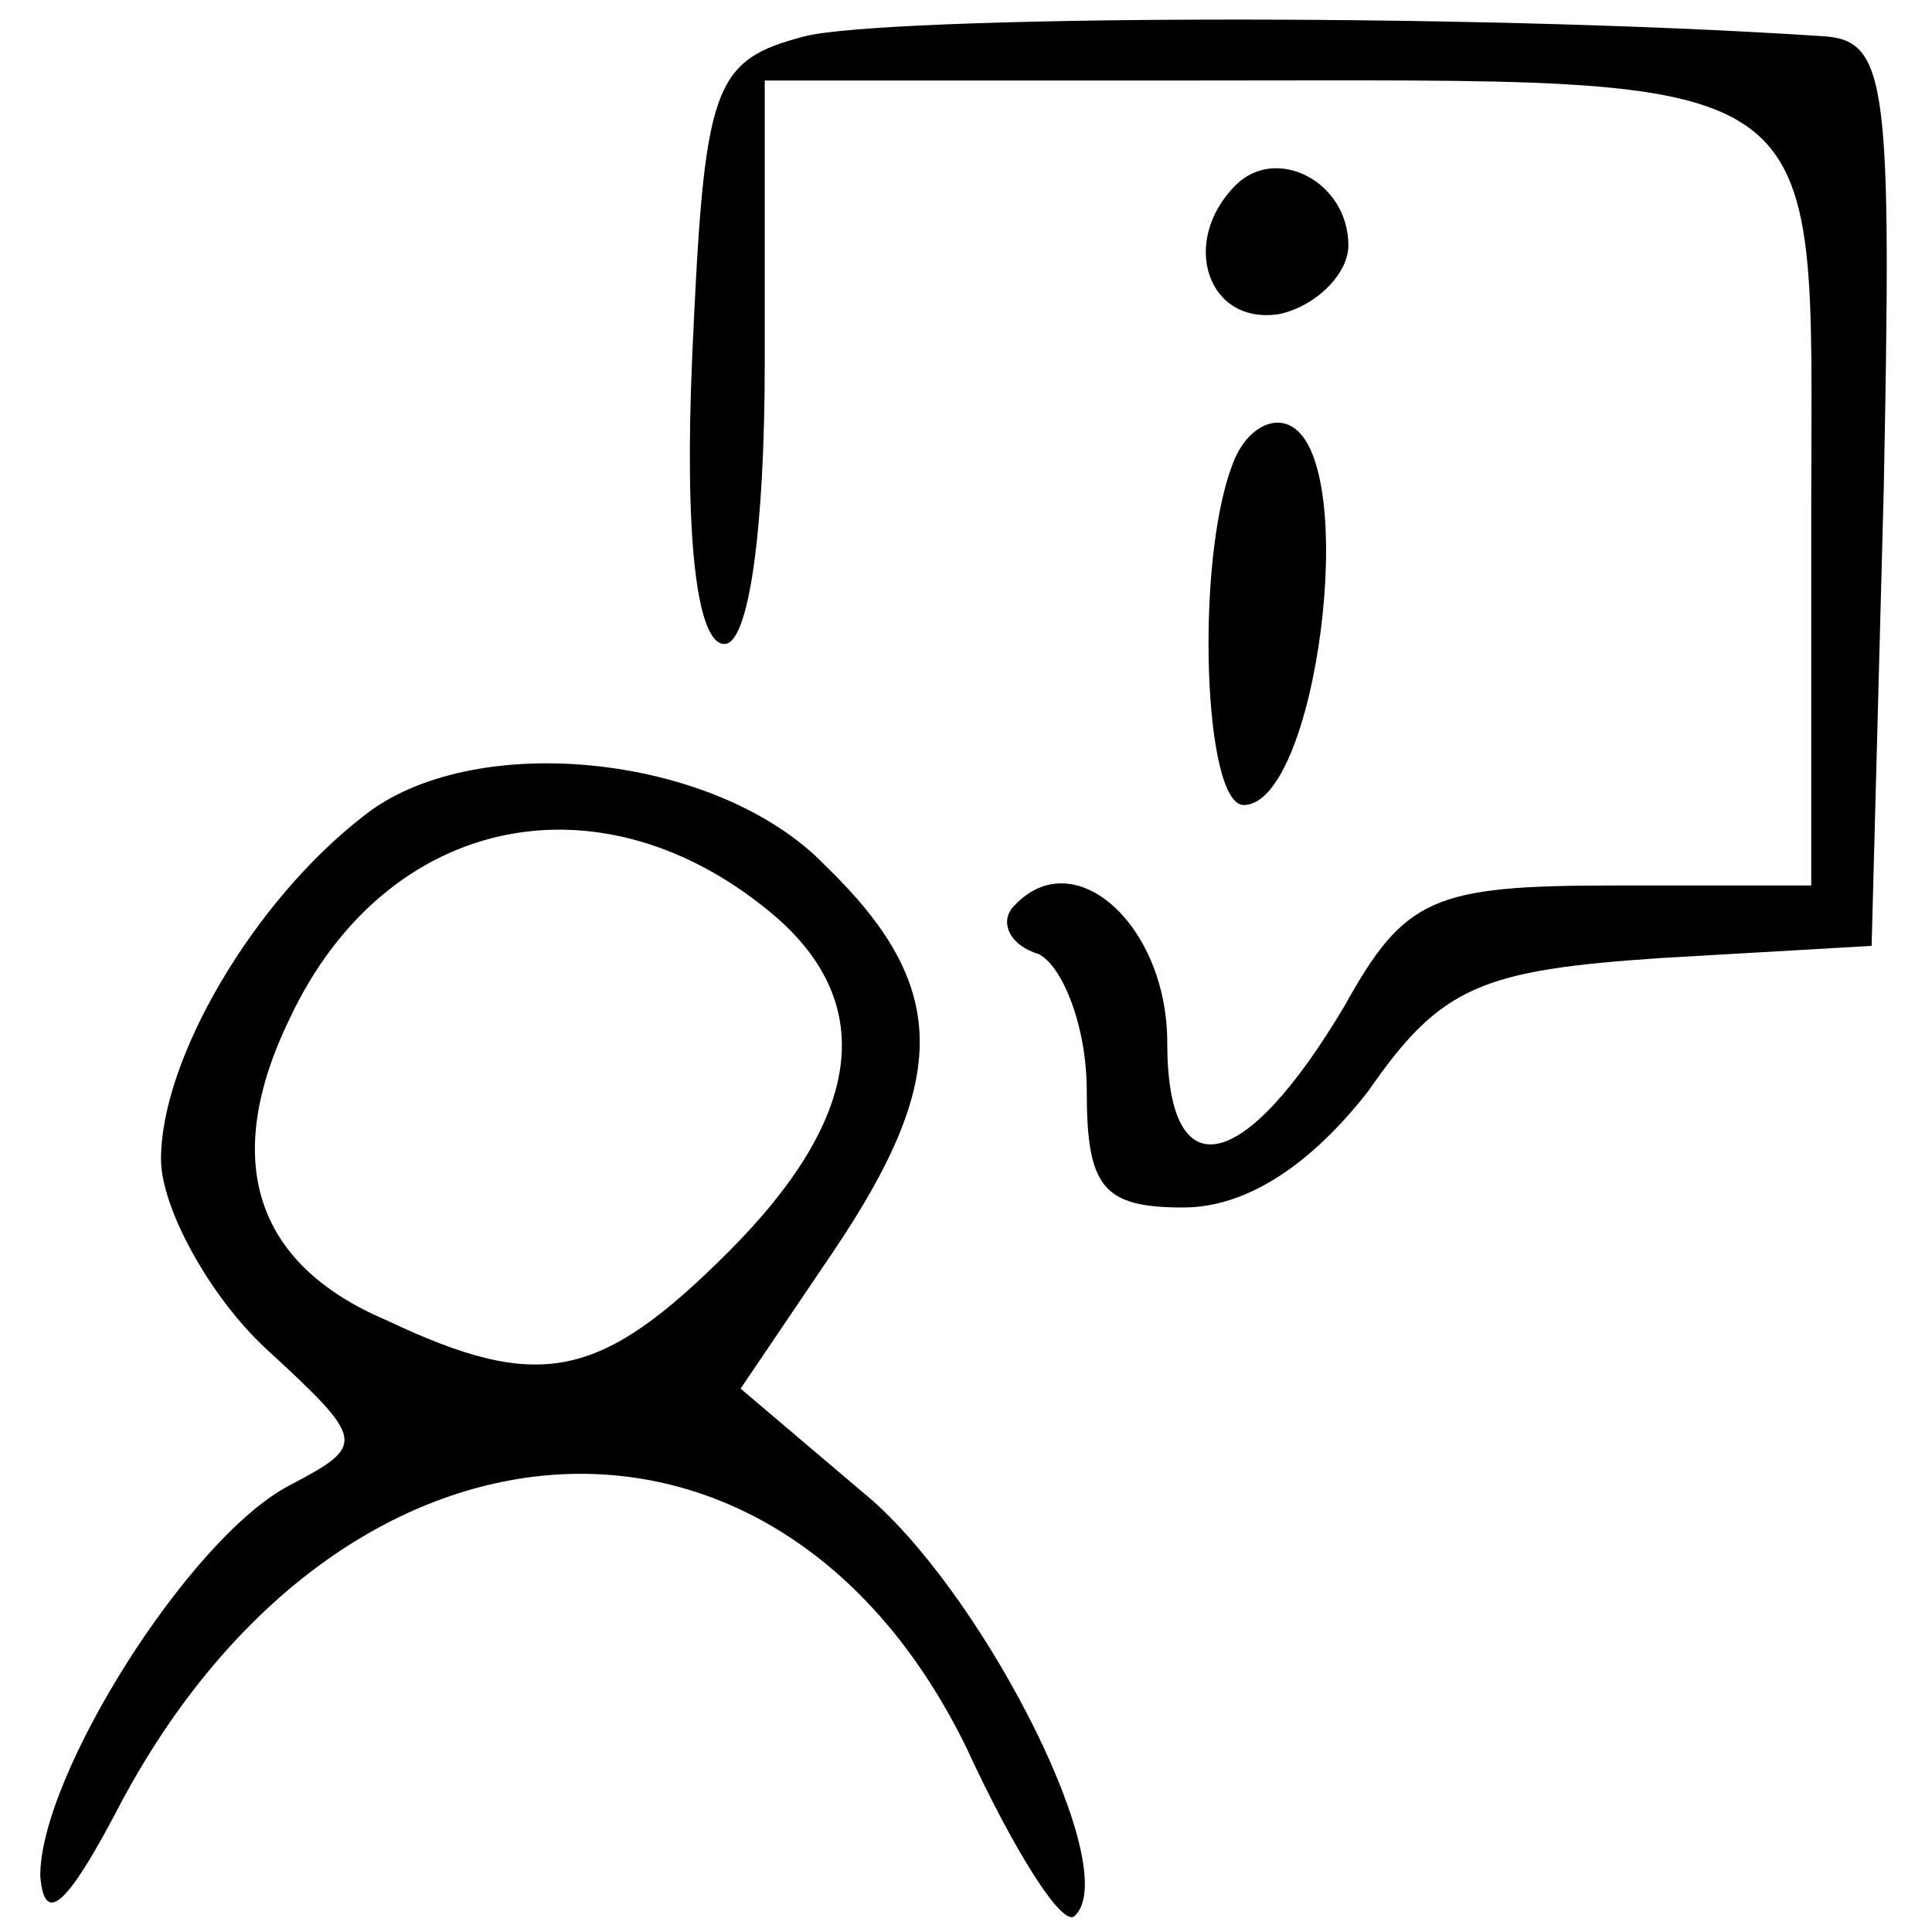
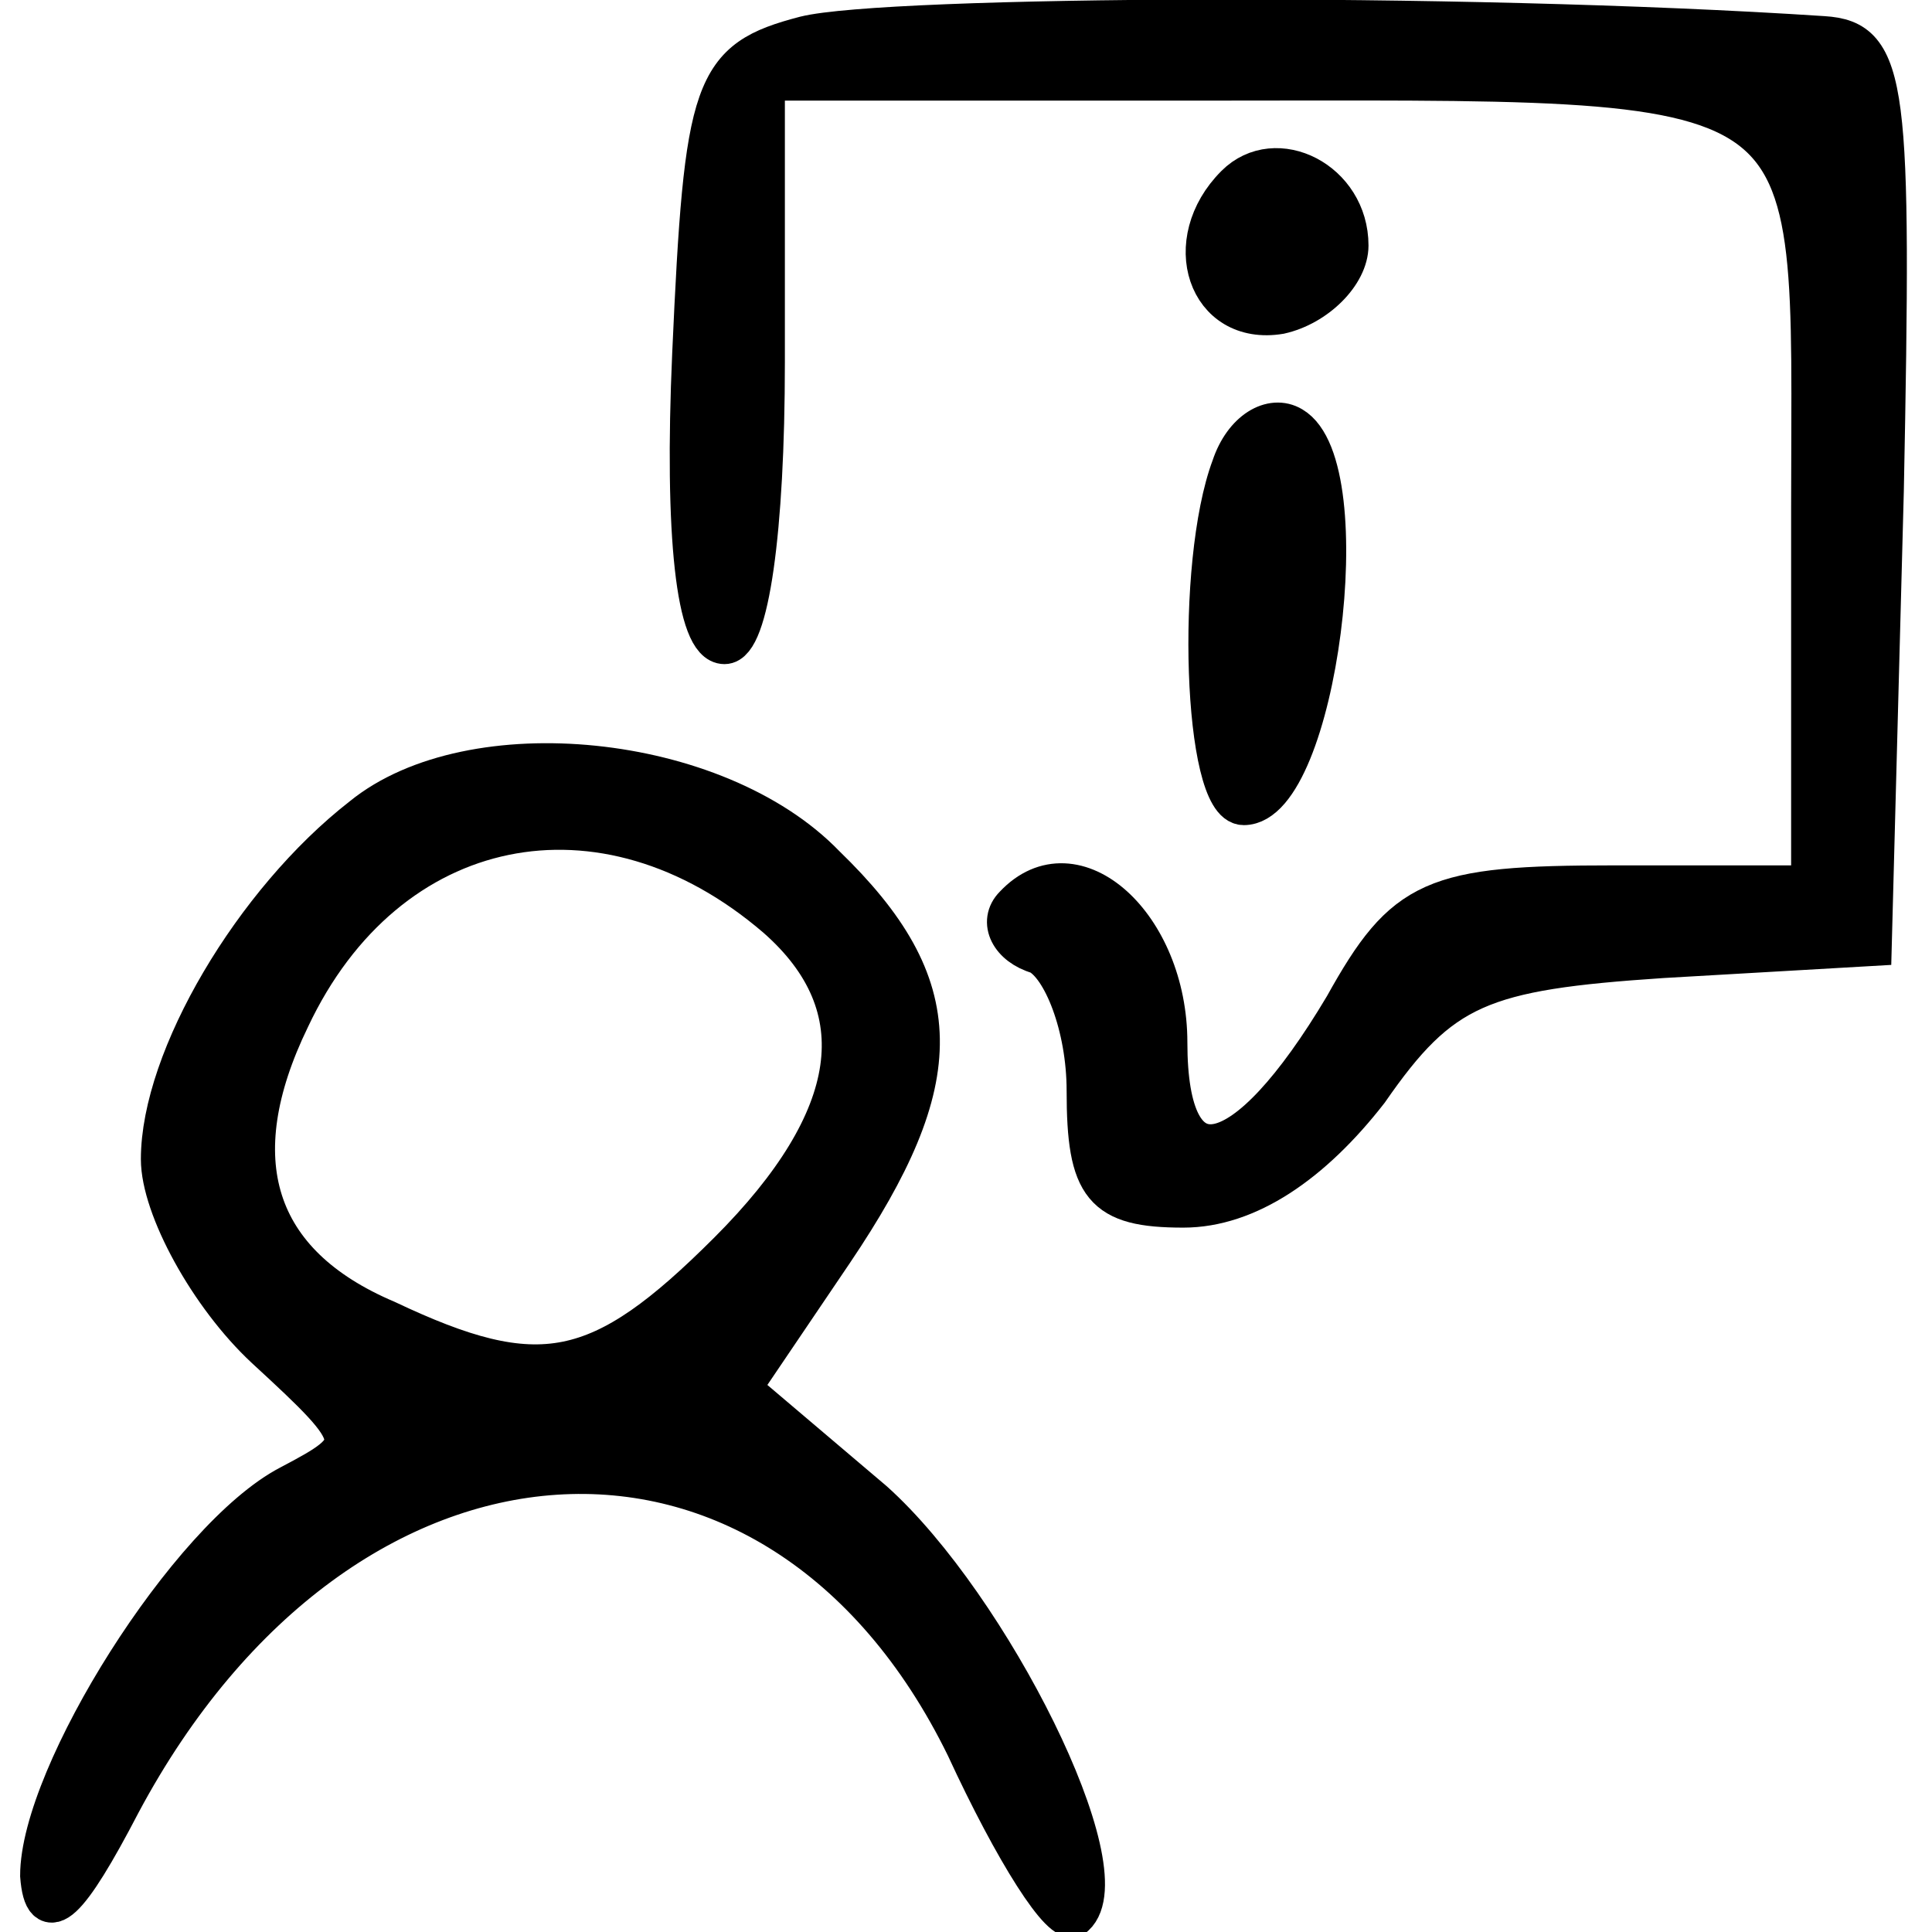
<svg xmlns="http://www.w3.org/2000/svg" version="1.0" width="48pt" height="48pt" viewBox="0 0 48 48" preserveAspectRatio="xMidYMid meet">
-   <g transform="translate(0,48) scale(0.1,-0.1)" fill="#000000" stroke="none">
+   <g transform="translate(0,48) scale(0.1,-0.1)" fill="currentColor" stroke="currentColor" stroke-width="10">
    <path d="M200 471 c-23 -6 -25 -12 -28 -79 -2 -45 1 -72 8 -72 6 0 10 28 10 70 l0 70 108 0 c160 0 152 5 152 -106 l0 -94 -49 0 c-45 0 -52 -3 -67 -30 -25 -42 -44 -46 -44 -9 0 29 -23 50 -38 34 -4 -4 -1 -10 6 -12 6 -3 12 -18 12 -34 0 -24 4 -29 24 -29 16 0 32 11 46 29 18 26 28 30 73 33 l52 3 3 113 c2 101 1 112 -15 113 -91 6 -233 5 -253 0z" />
    <path d="M307 434 c-14 -14 -7 -35 11 -32 9 2 17 10 17 17 0 16 -18 25 -28 15z" />
    <path d="M306 364 c-9 -24 -7 -84 3 -84 18 0 29 84 12 94 -5 3 -12 -1 -15 -10z" />
    <path d="M90 277 c-27 -21 -50 -60 -50 -85 0 -12 12 -34 26 -47 25 -23 25 -24 6 -34 -25 -13 -62 -72 -62 -97 1 -13 7 -7 20 18 55 103 163 110 210 14 12 -26 24 -45 27 -42 12 11 -21 77 -50 103 l-33 28 23 34 c29 43 29 66 -2 96 -27 28 -88 34 -115 12z m103 -25 c25 -22 21 -50 -12 -83 -32 -32 -47 -35 -85 -17 -33 14 -41 40 -24 75 24 51 78 62 121 25z" />
  </g>
</svg>
